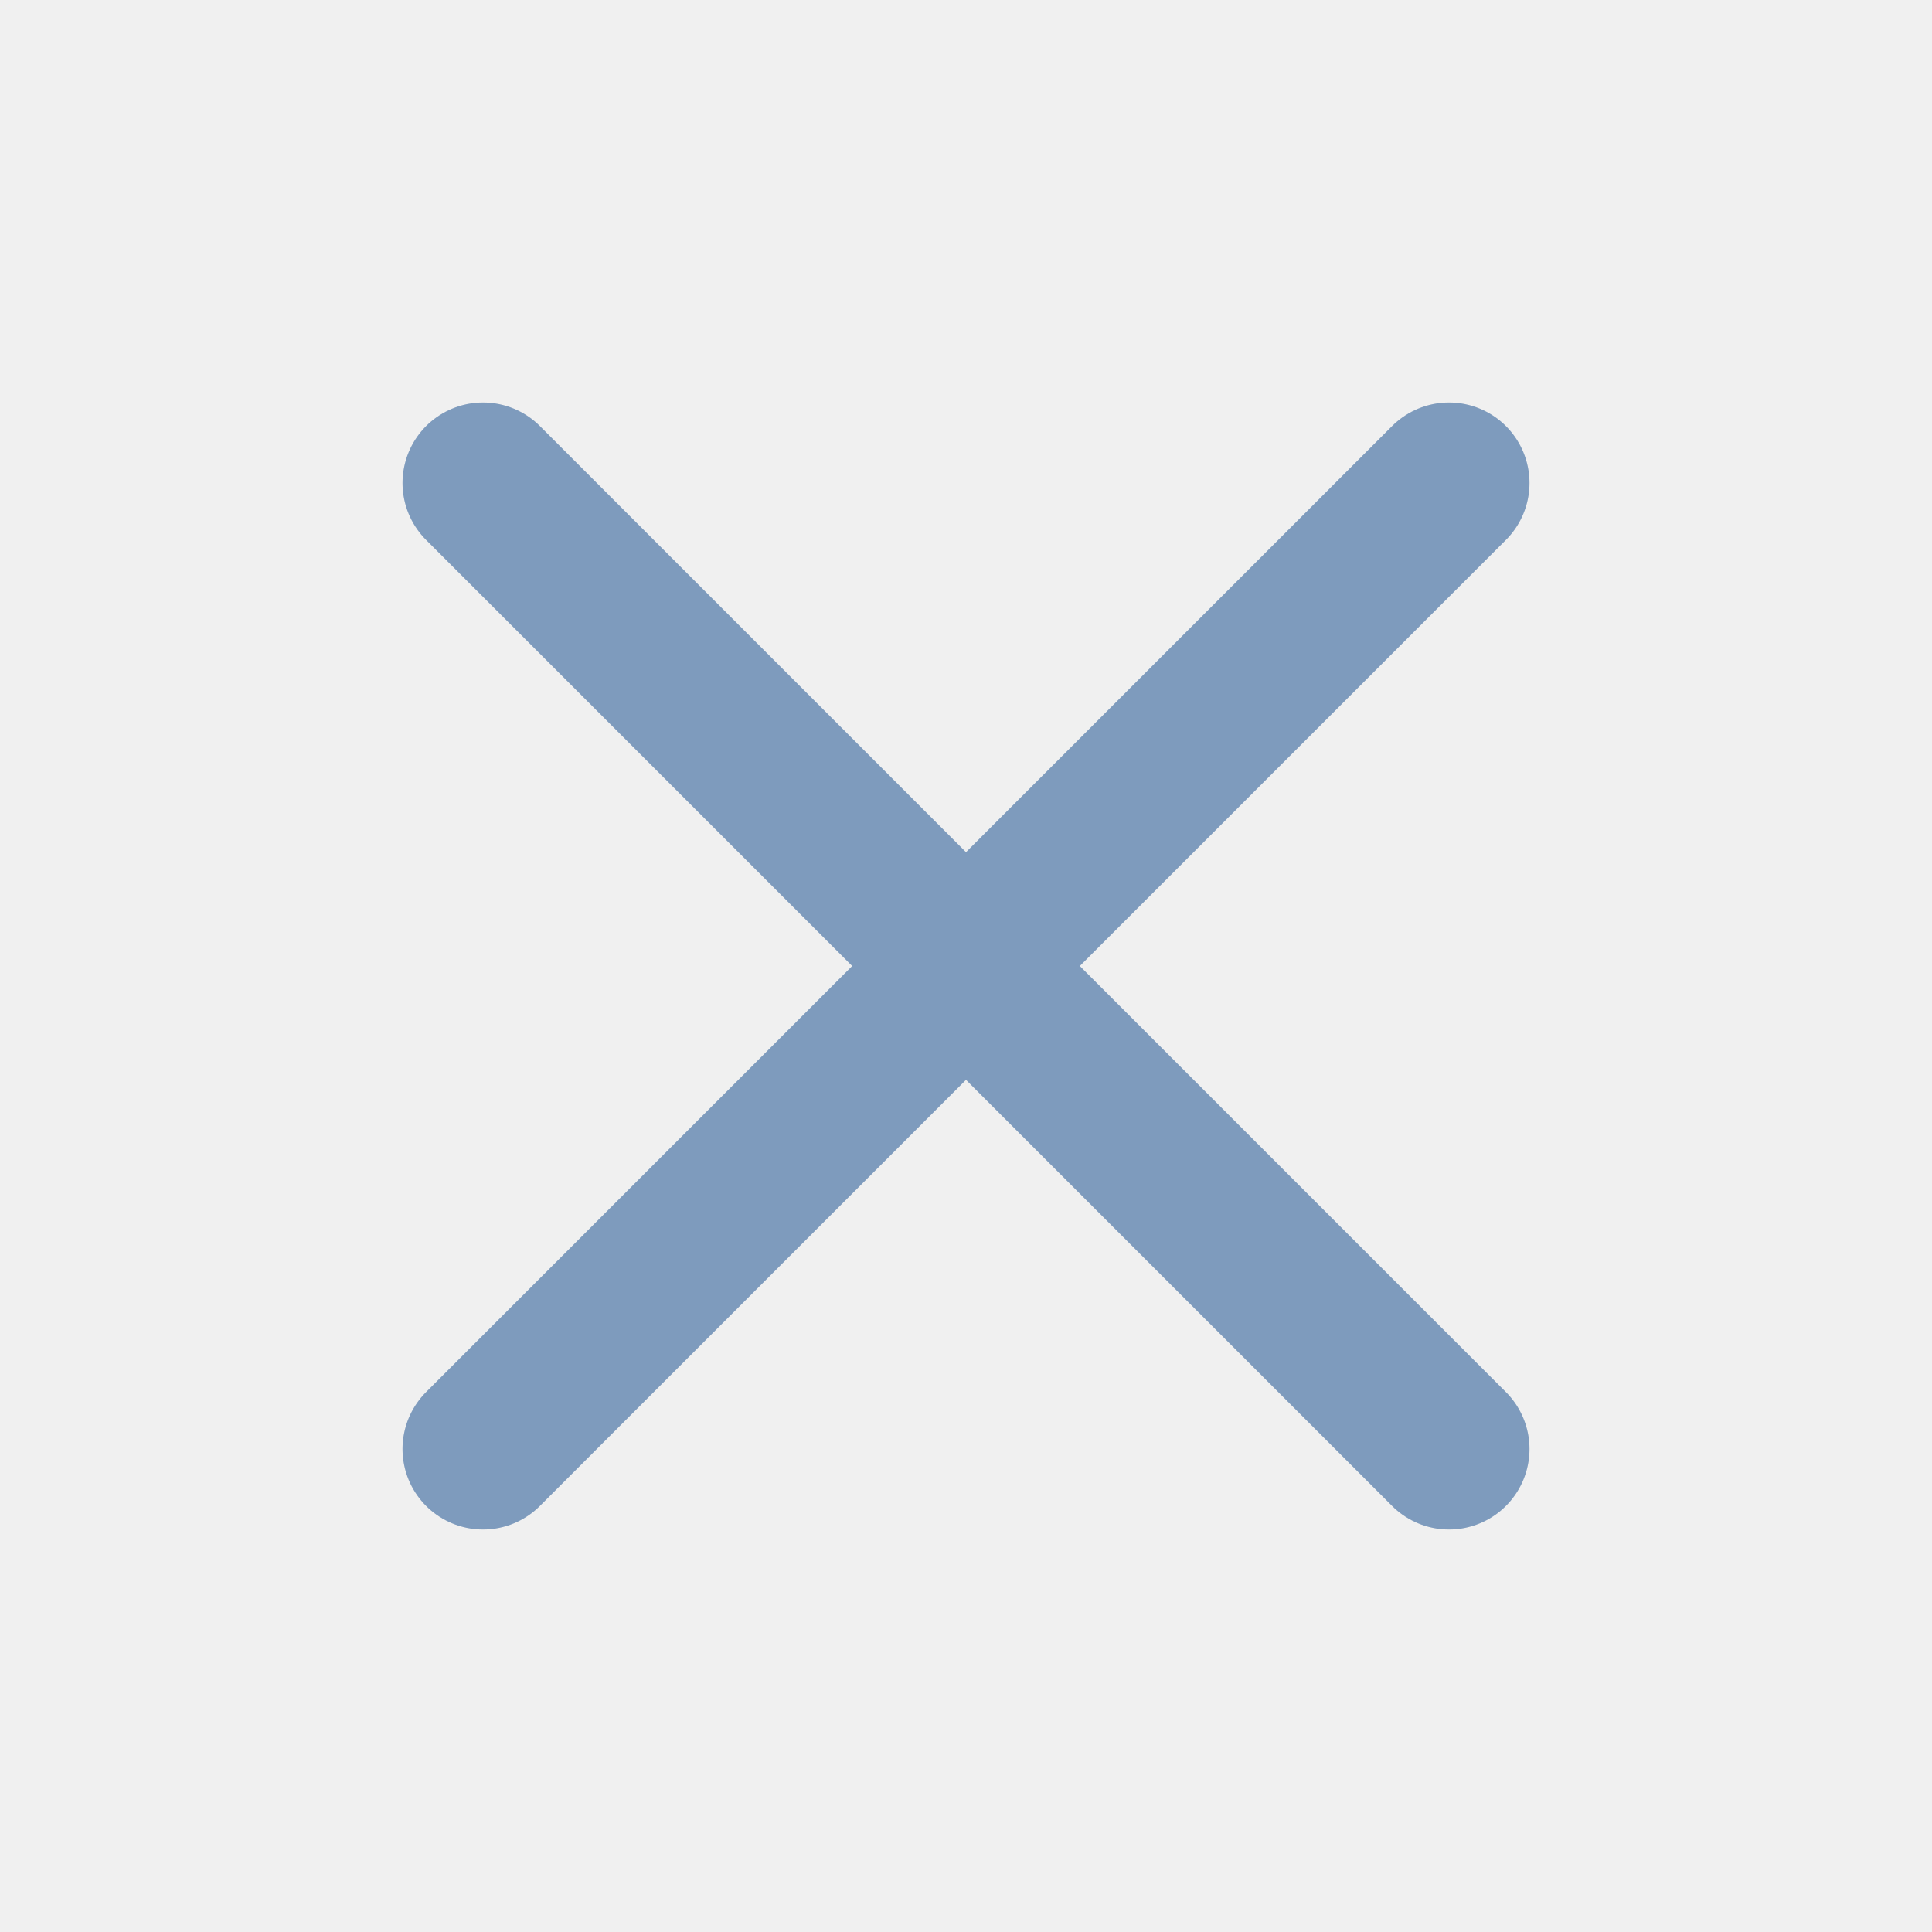
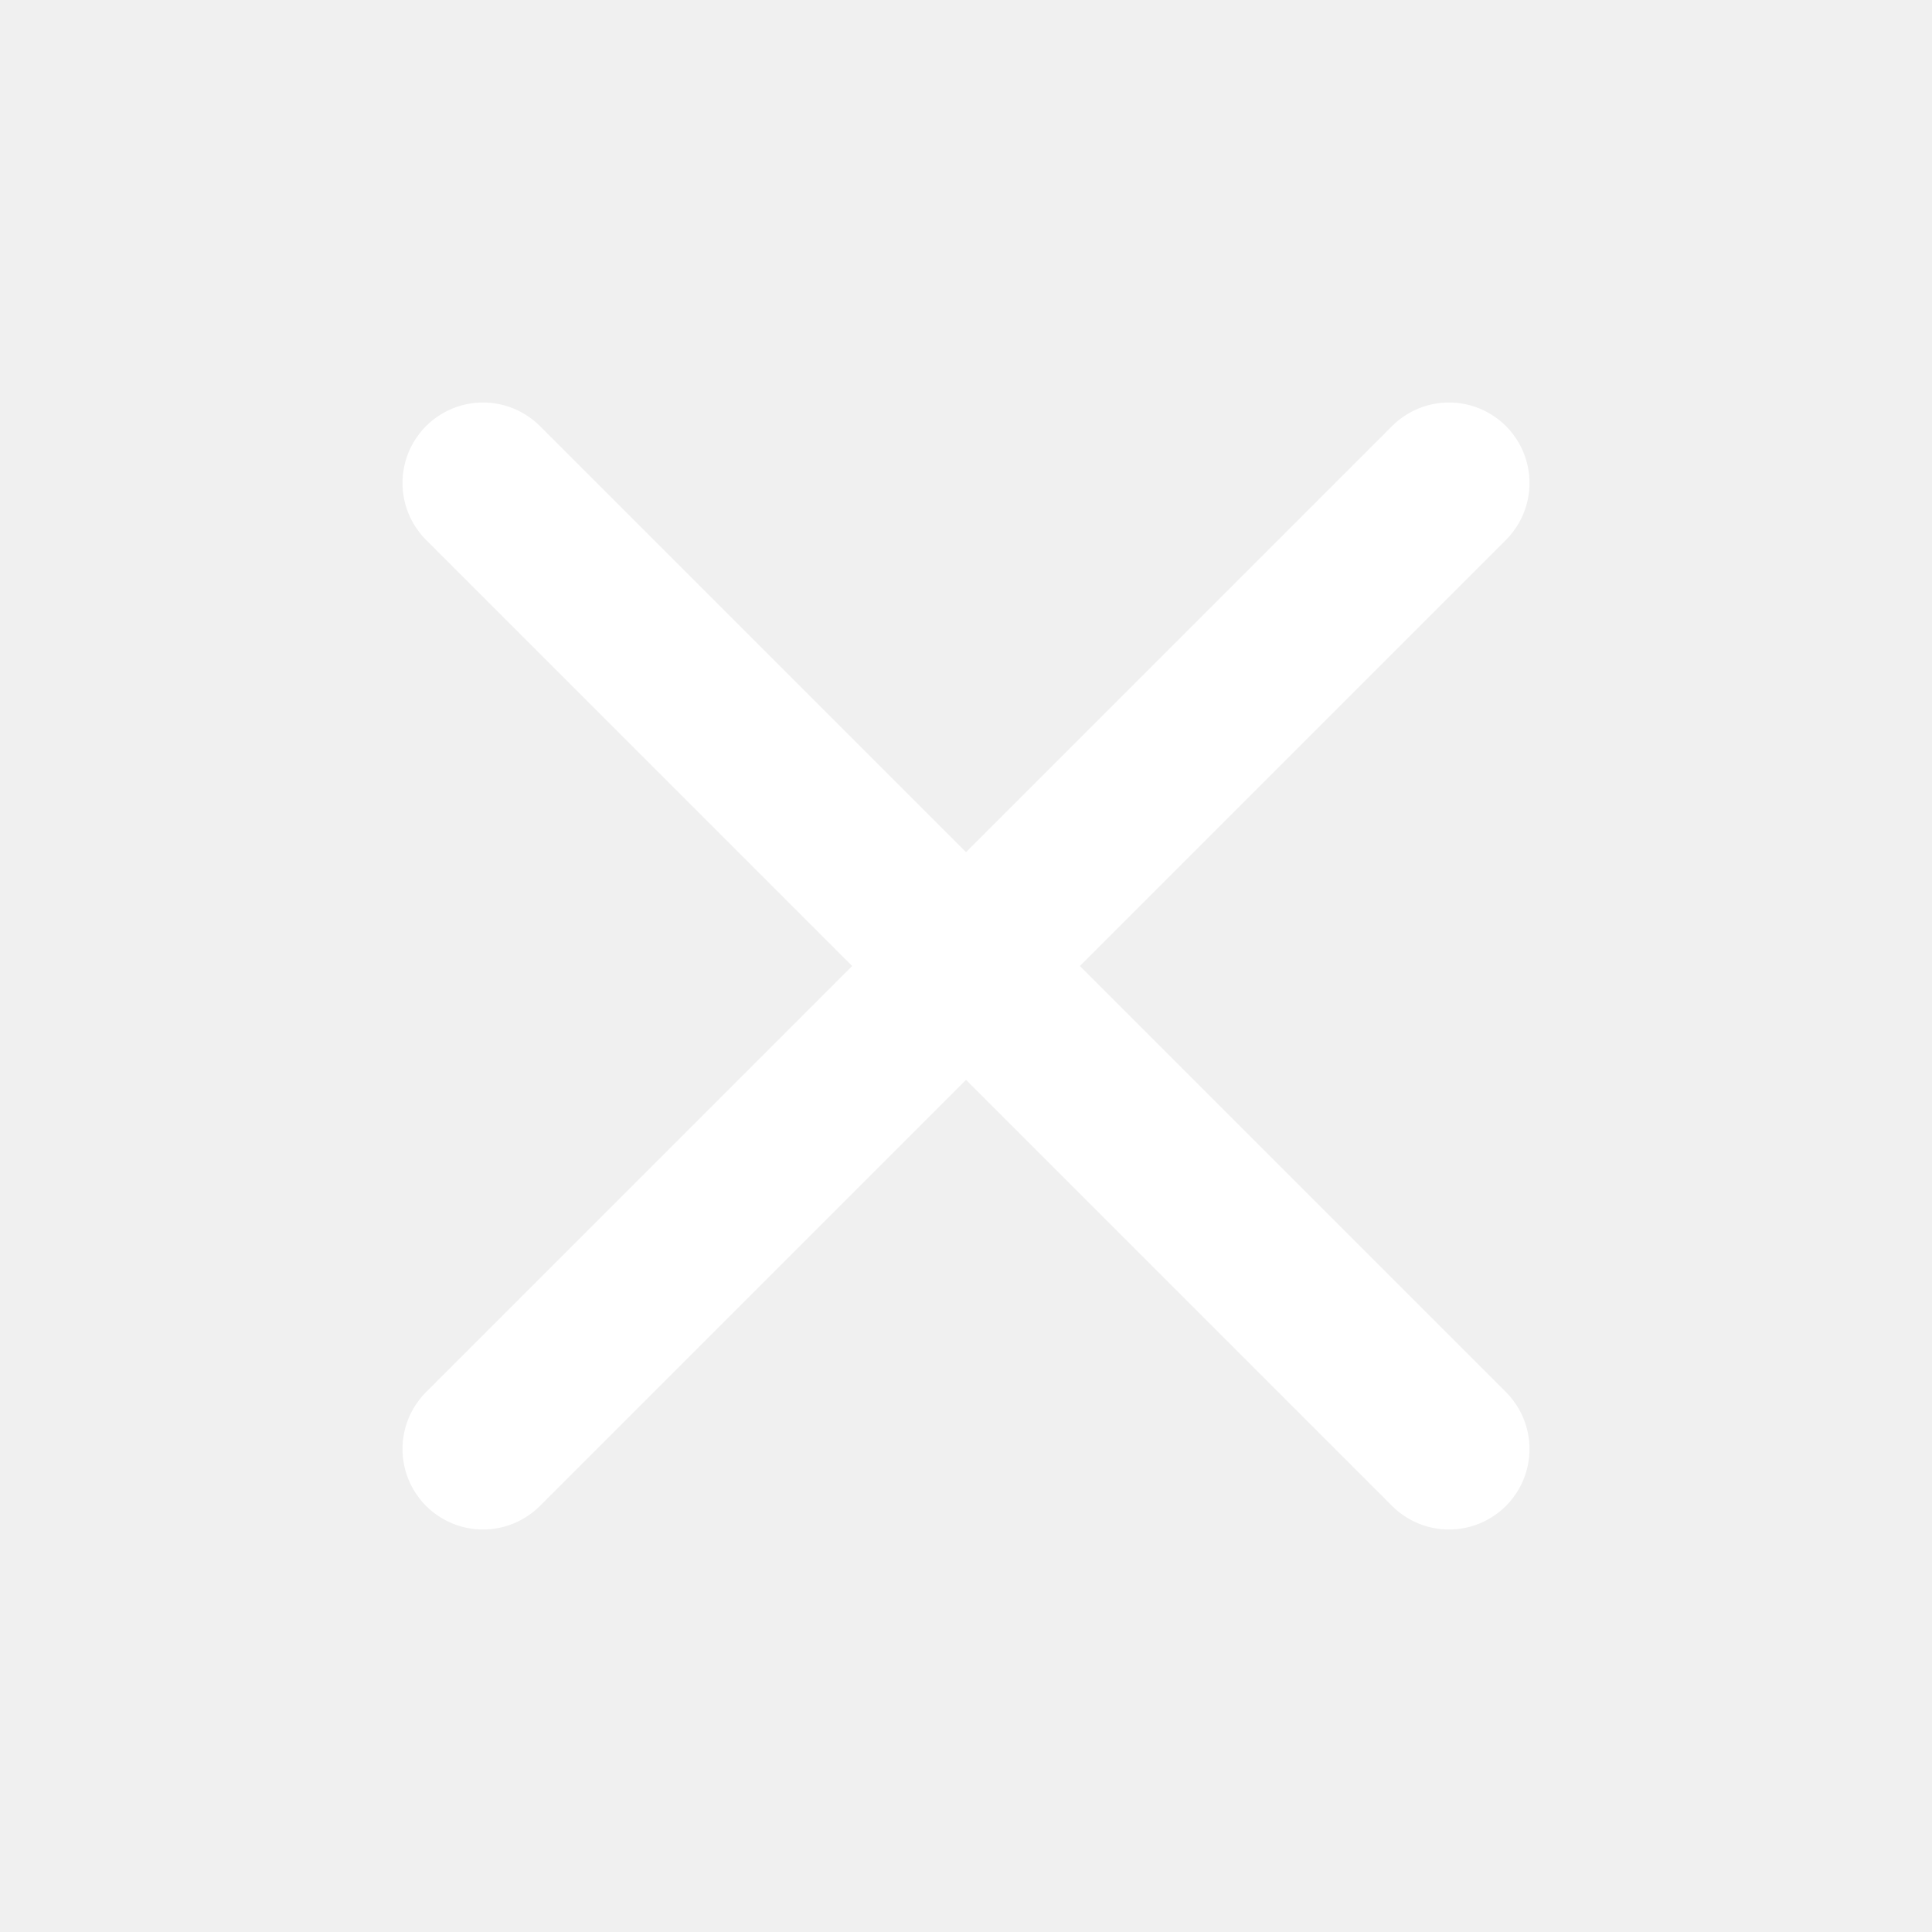
<svg xmlns="http://www.w3.org/2000/svg" width="24" height="24" viewBox="0 0 24 24" fill="none">
-   <path d="M18 6L6 18" stroke="#7E9BBD" stroke-width="2" stroke-linecap="round" stroke-linejoin="round" />
-   <path d="M6 6L18 18" stroke="#7E9BBD" stroke-width="2" stroke-linecap="round" stroke-linejoin="round" />
+   <path d="M18 6L6 18" stroke="white" stroke-width="2" stroke-linecap="round" stroke-linejoin="round" />
+   <path d="M6 6L18 18" stroke="white" stroke-width="2" stroke-linecap="round" stroke-linejoin="round" />
</svg>
